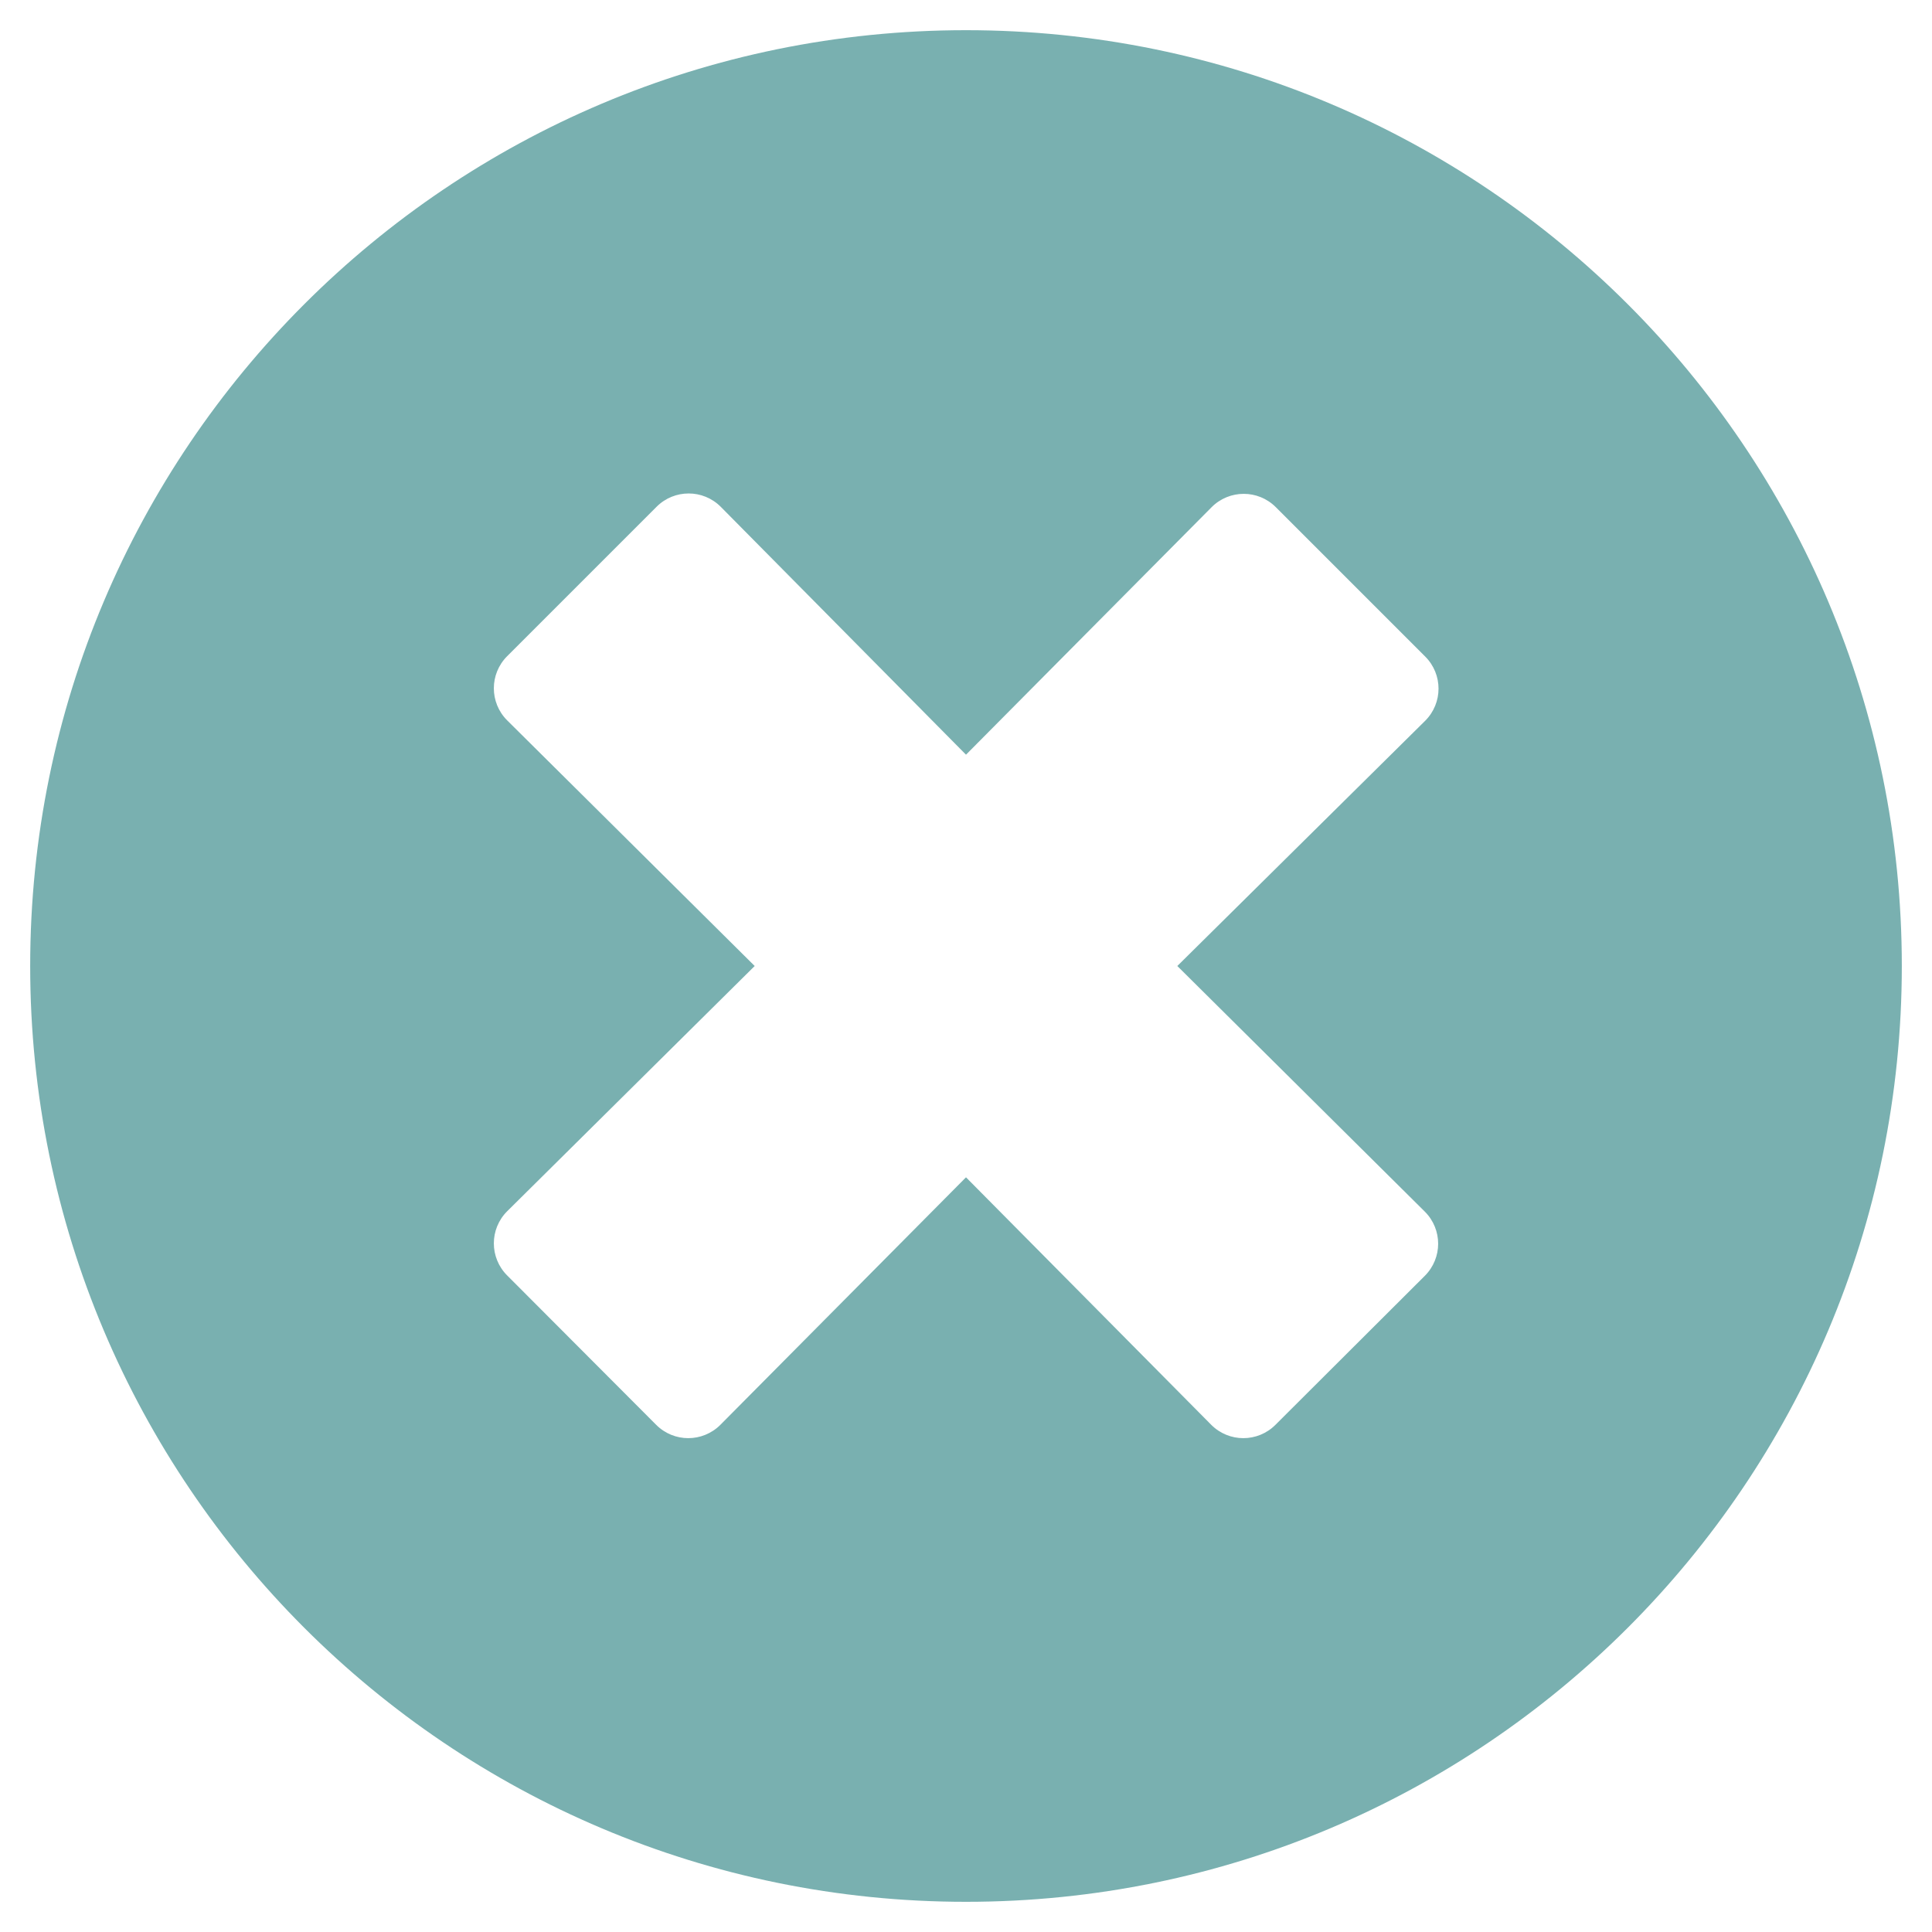
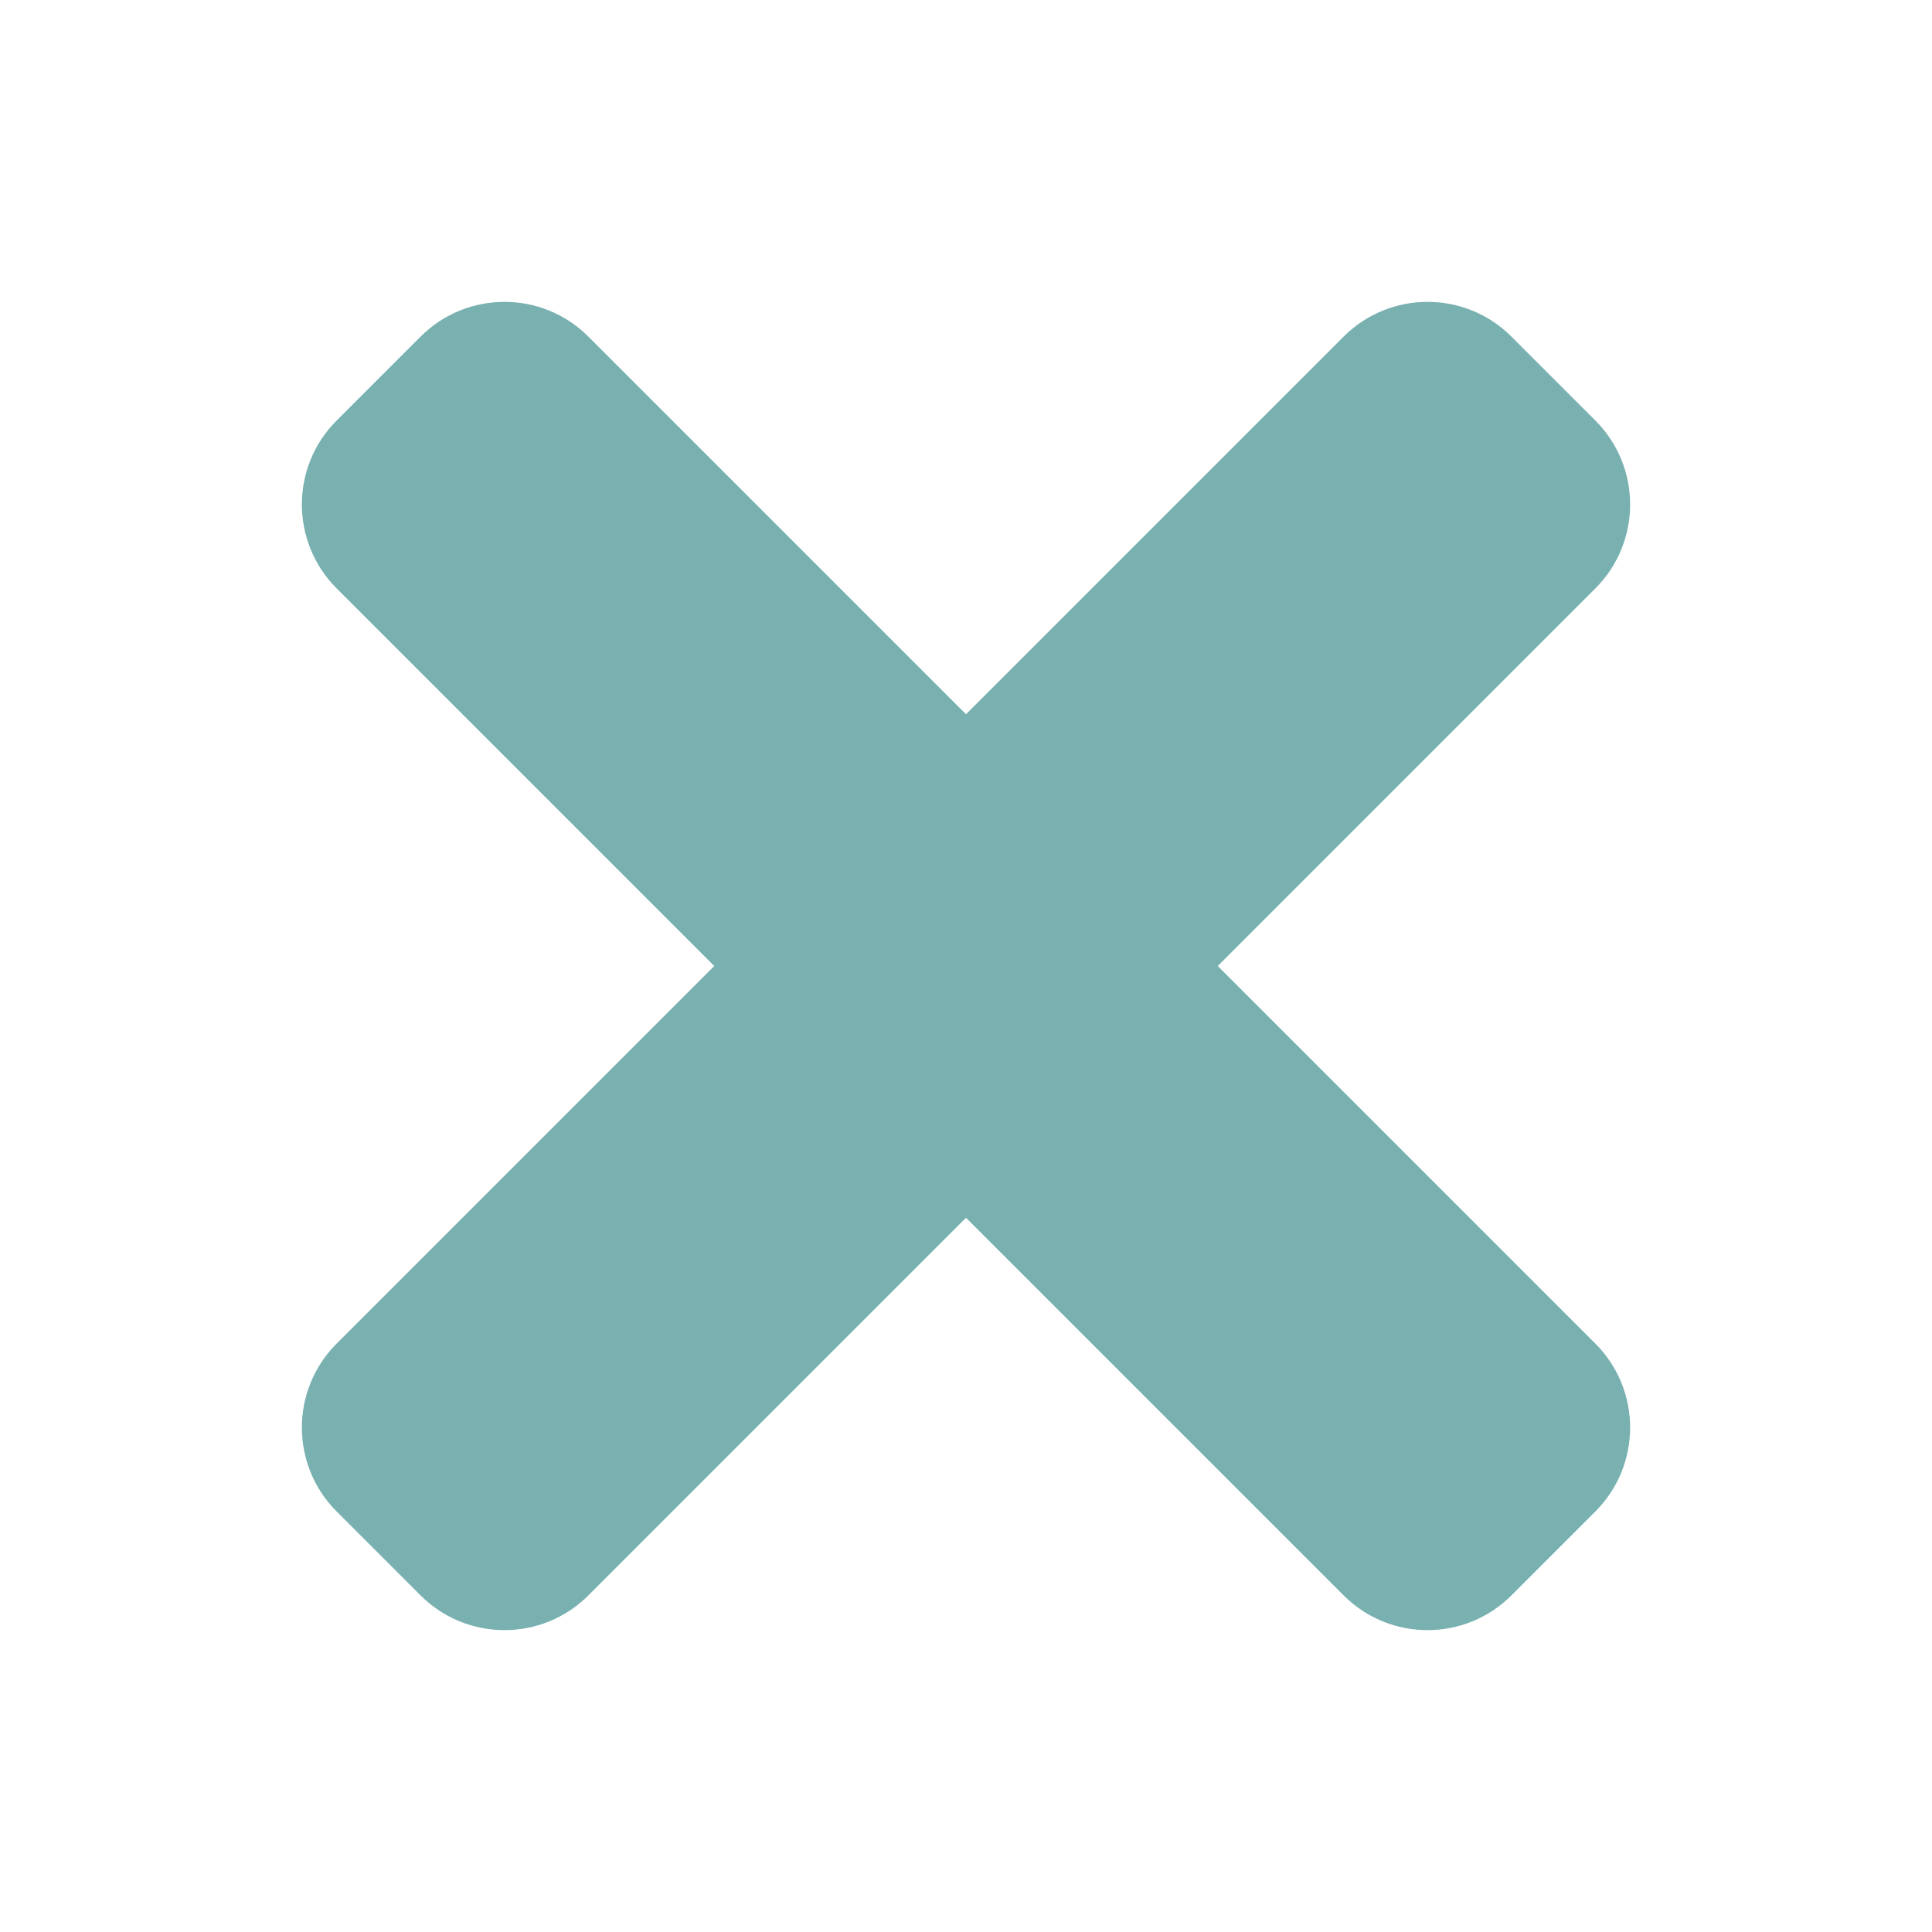
- <svg xmlns="http://www.w3.org/2000/svg" stroke="#79B0B0" fill="#79B0B0" stroke-width="0" viewBox="0 0 512 512" height="1em" width="1em" style="font-size: 40px;">
-   <path d="M256 8C119 8 8 119 8 256s111 248 248 248 248-111 248-248S393 8 256 8zm121.6 313.1c4.7 4.7 4.7 12.3 0 17L338 377.6c-4.7 4.7-12.3 4.7-17 0L256 312l-65.1 65.6c-4.7 4.7-12.3 4.7-17 0L134.4 338c-4.7-4.7-4.7-12.3 0-17l65.6-65-65.6-65.1c-4.7-4.7-4.7-12.3 0-17l39.6-39.6c4.7-4.7 12.3-4.7 17 0l65 65.7 65.1-65.6c4.7-4.7 12.3-4.7 17 0l39.6 39.6c4.7 4.7 4.7 12.3 0 17L312 256l65.6 65.1z" />
+ <svg xmlns="http://www.w3.org/2000/svg" stroke="#79B0B0" fill="#79B0B0" stroke-width="0" viewBox="0 0 352 512" height="1em" width="1em" style="font-size: 32px;">
+   <path d="M242.72 256l100.07-100.07c12.28-12.28 12.28-32.19 0-44.48l-22.24-22.24c-12.28-12.28-32.19-12.28-44.48 0L176 189.28 75.93 89.21c-12.28-12.28-32.19-12.28-44.48 0L9.21 111.45c-12.28 12.28-12.28 32.19 0 44.48L109.28 256 9.21 356.07c-12.28 12.28-12.28 32.19 0 44.48l22.24 22.24c12.28 12.28 32.2 12.28 44.48 0L176 322.72l100.07 100.07c12.28 12.28 32.2 12.28 44.48 0l22.24-22.24c12.28-12.28 12.28-32.19 0-44.48L242.72 256z" />
</svg>
